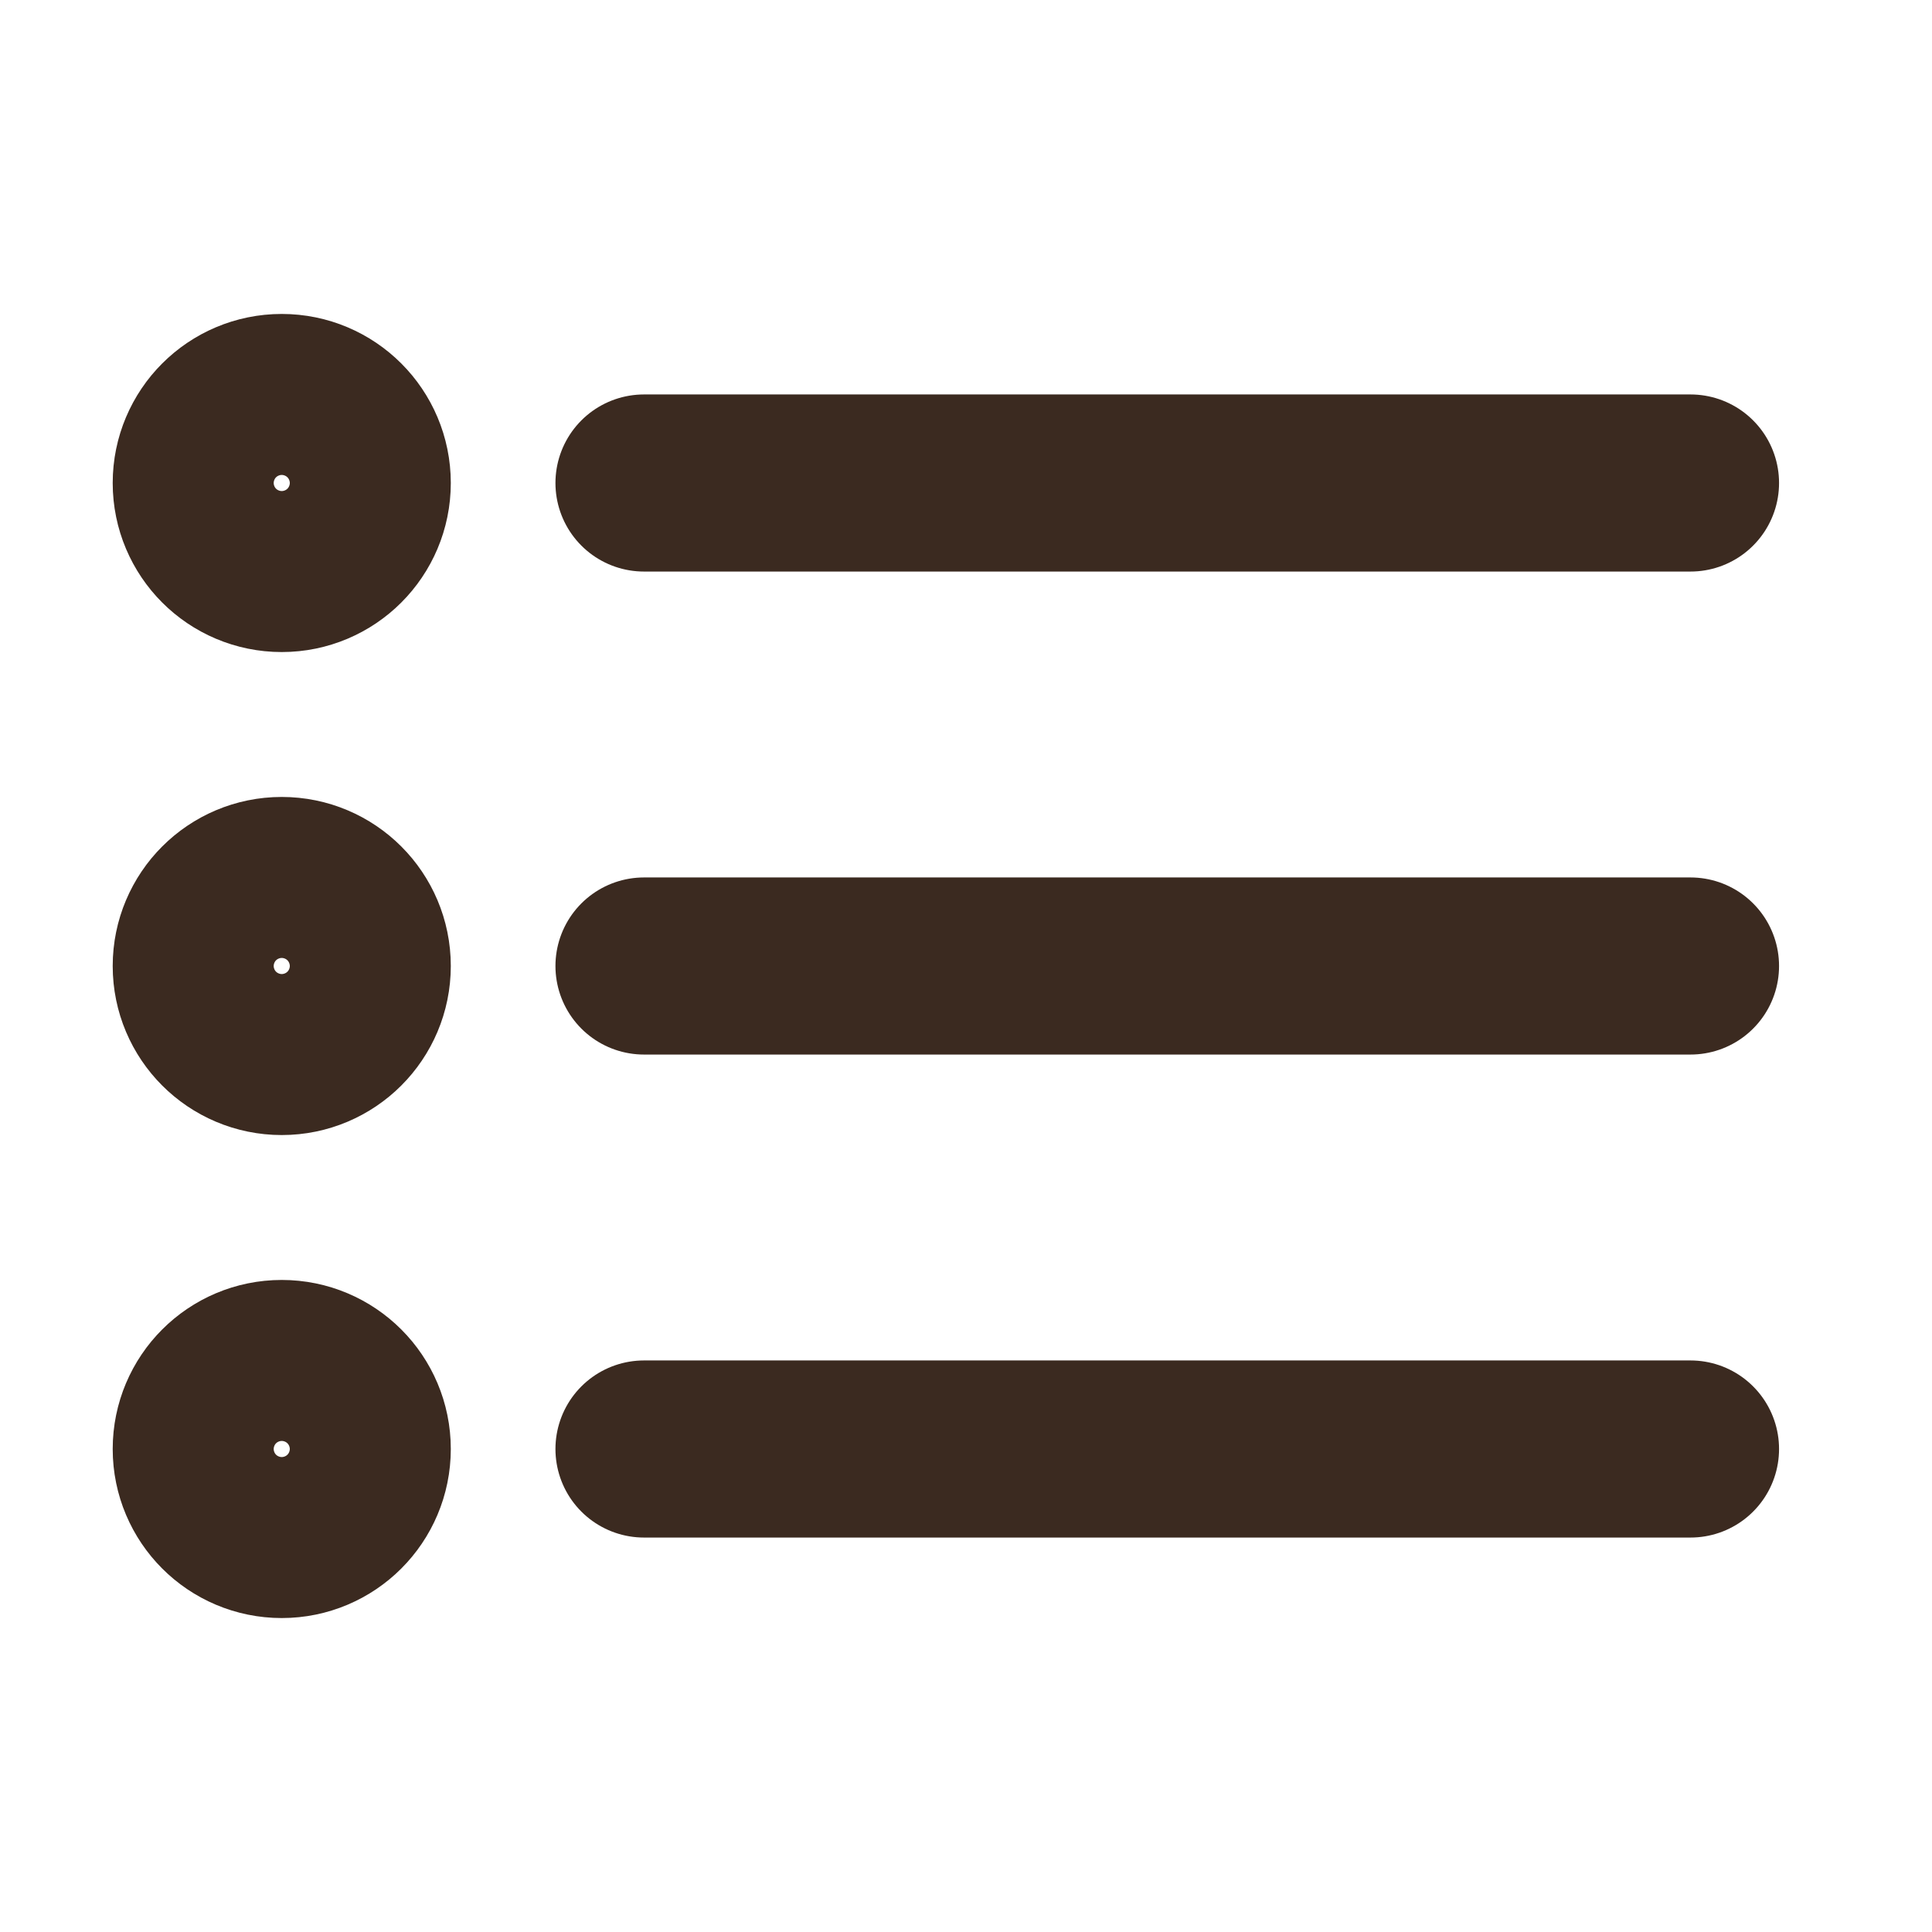
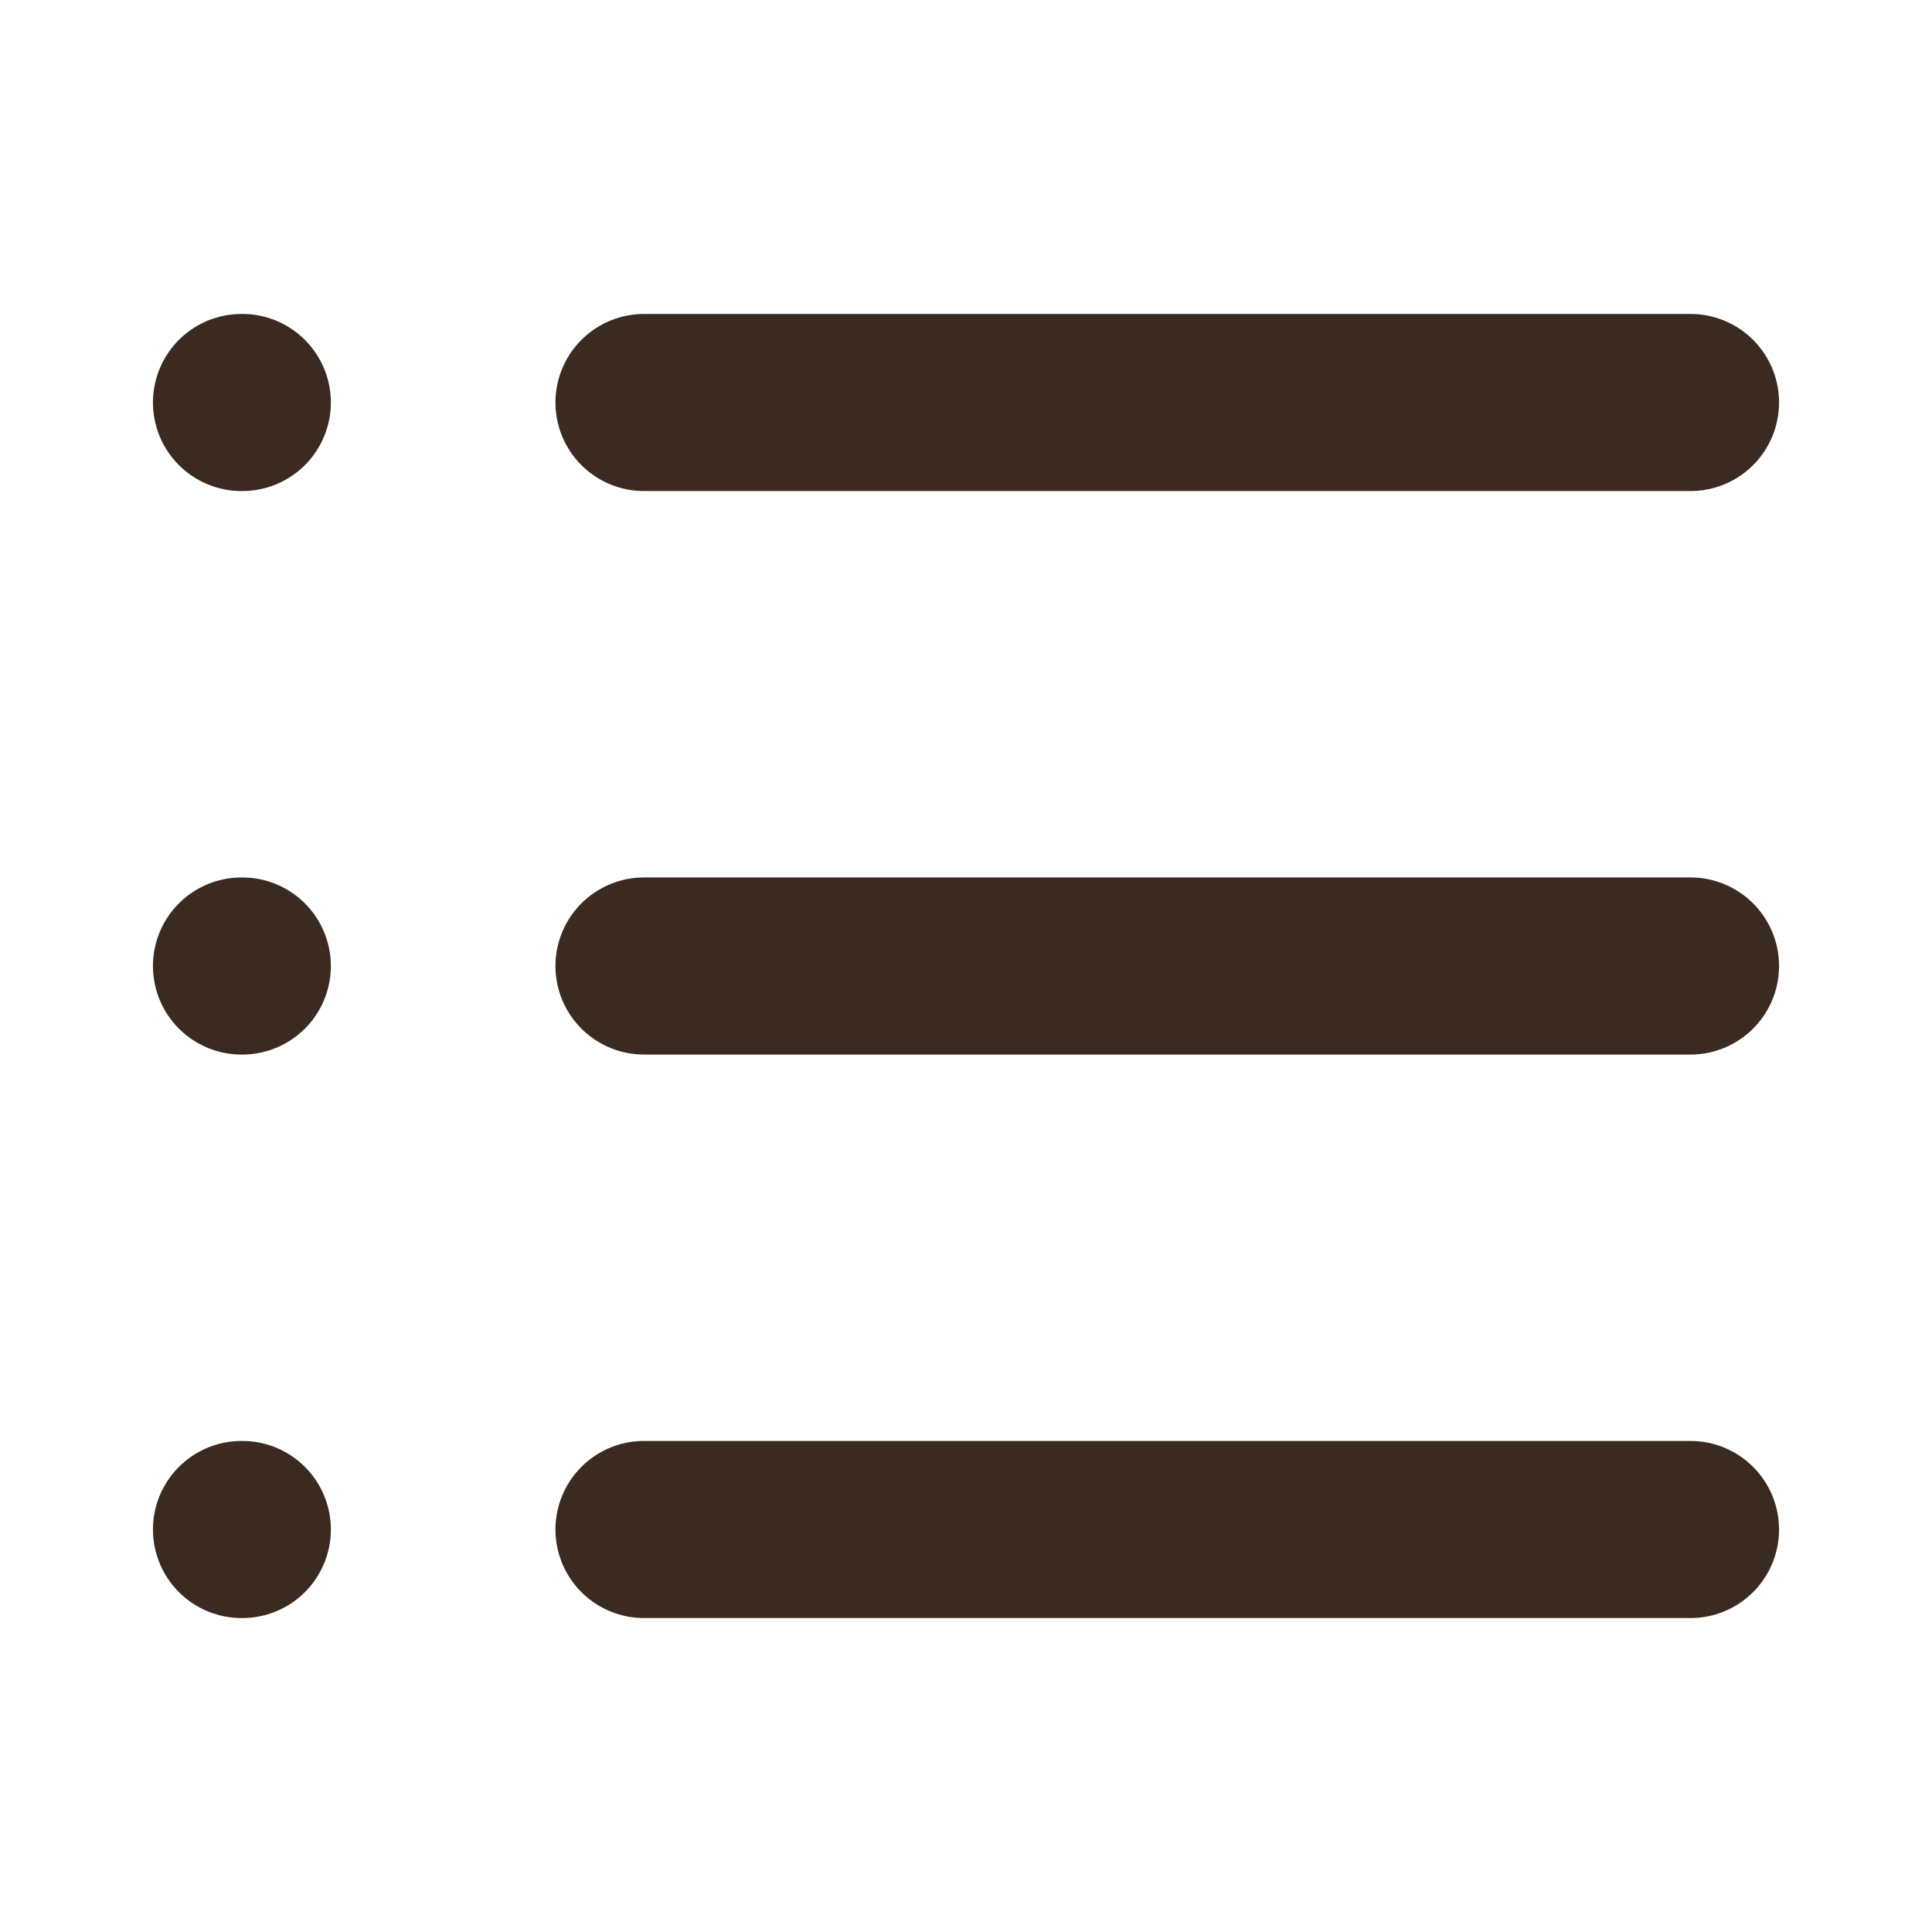
<svg xmlns="http://www.w3.org/2000/svg" width="24" height="24" viewBox="0 0 24 24" fill="none" stroke="#3B2A20" stroke-width="2.2" stroke-linecap="round" stroke-linejoin="round">
-   <path d="M8 6h13M8 12h13M8 18h13" />
-   <circle cx="3.5" cy="6" r="1" />
-   <circle cx="3.5" cy="12" r="1" />
-   <circle cx="3.5" cy="18" r="1" />
+   <path d="M3 5h.01" />
+   <path d="M3 12h.01" />
+   <path d="M3 19h.01" />
+   <path d="M8 5h13" />
+   <path d="M8 12h13" />
+   <path d="M8 19h13" />
</svg>
